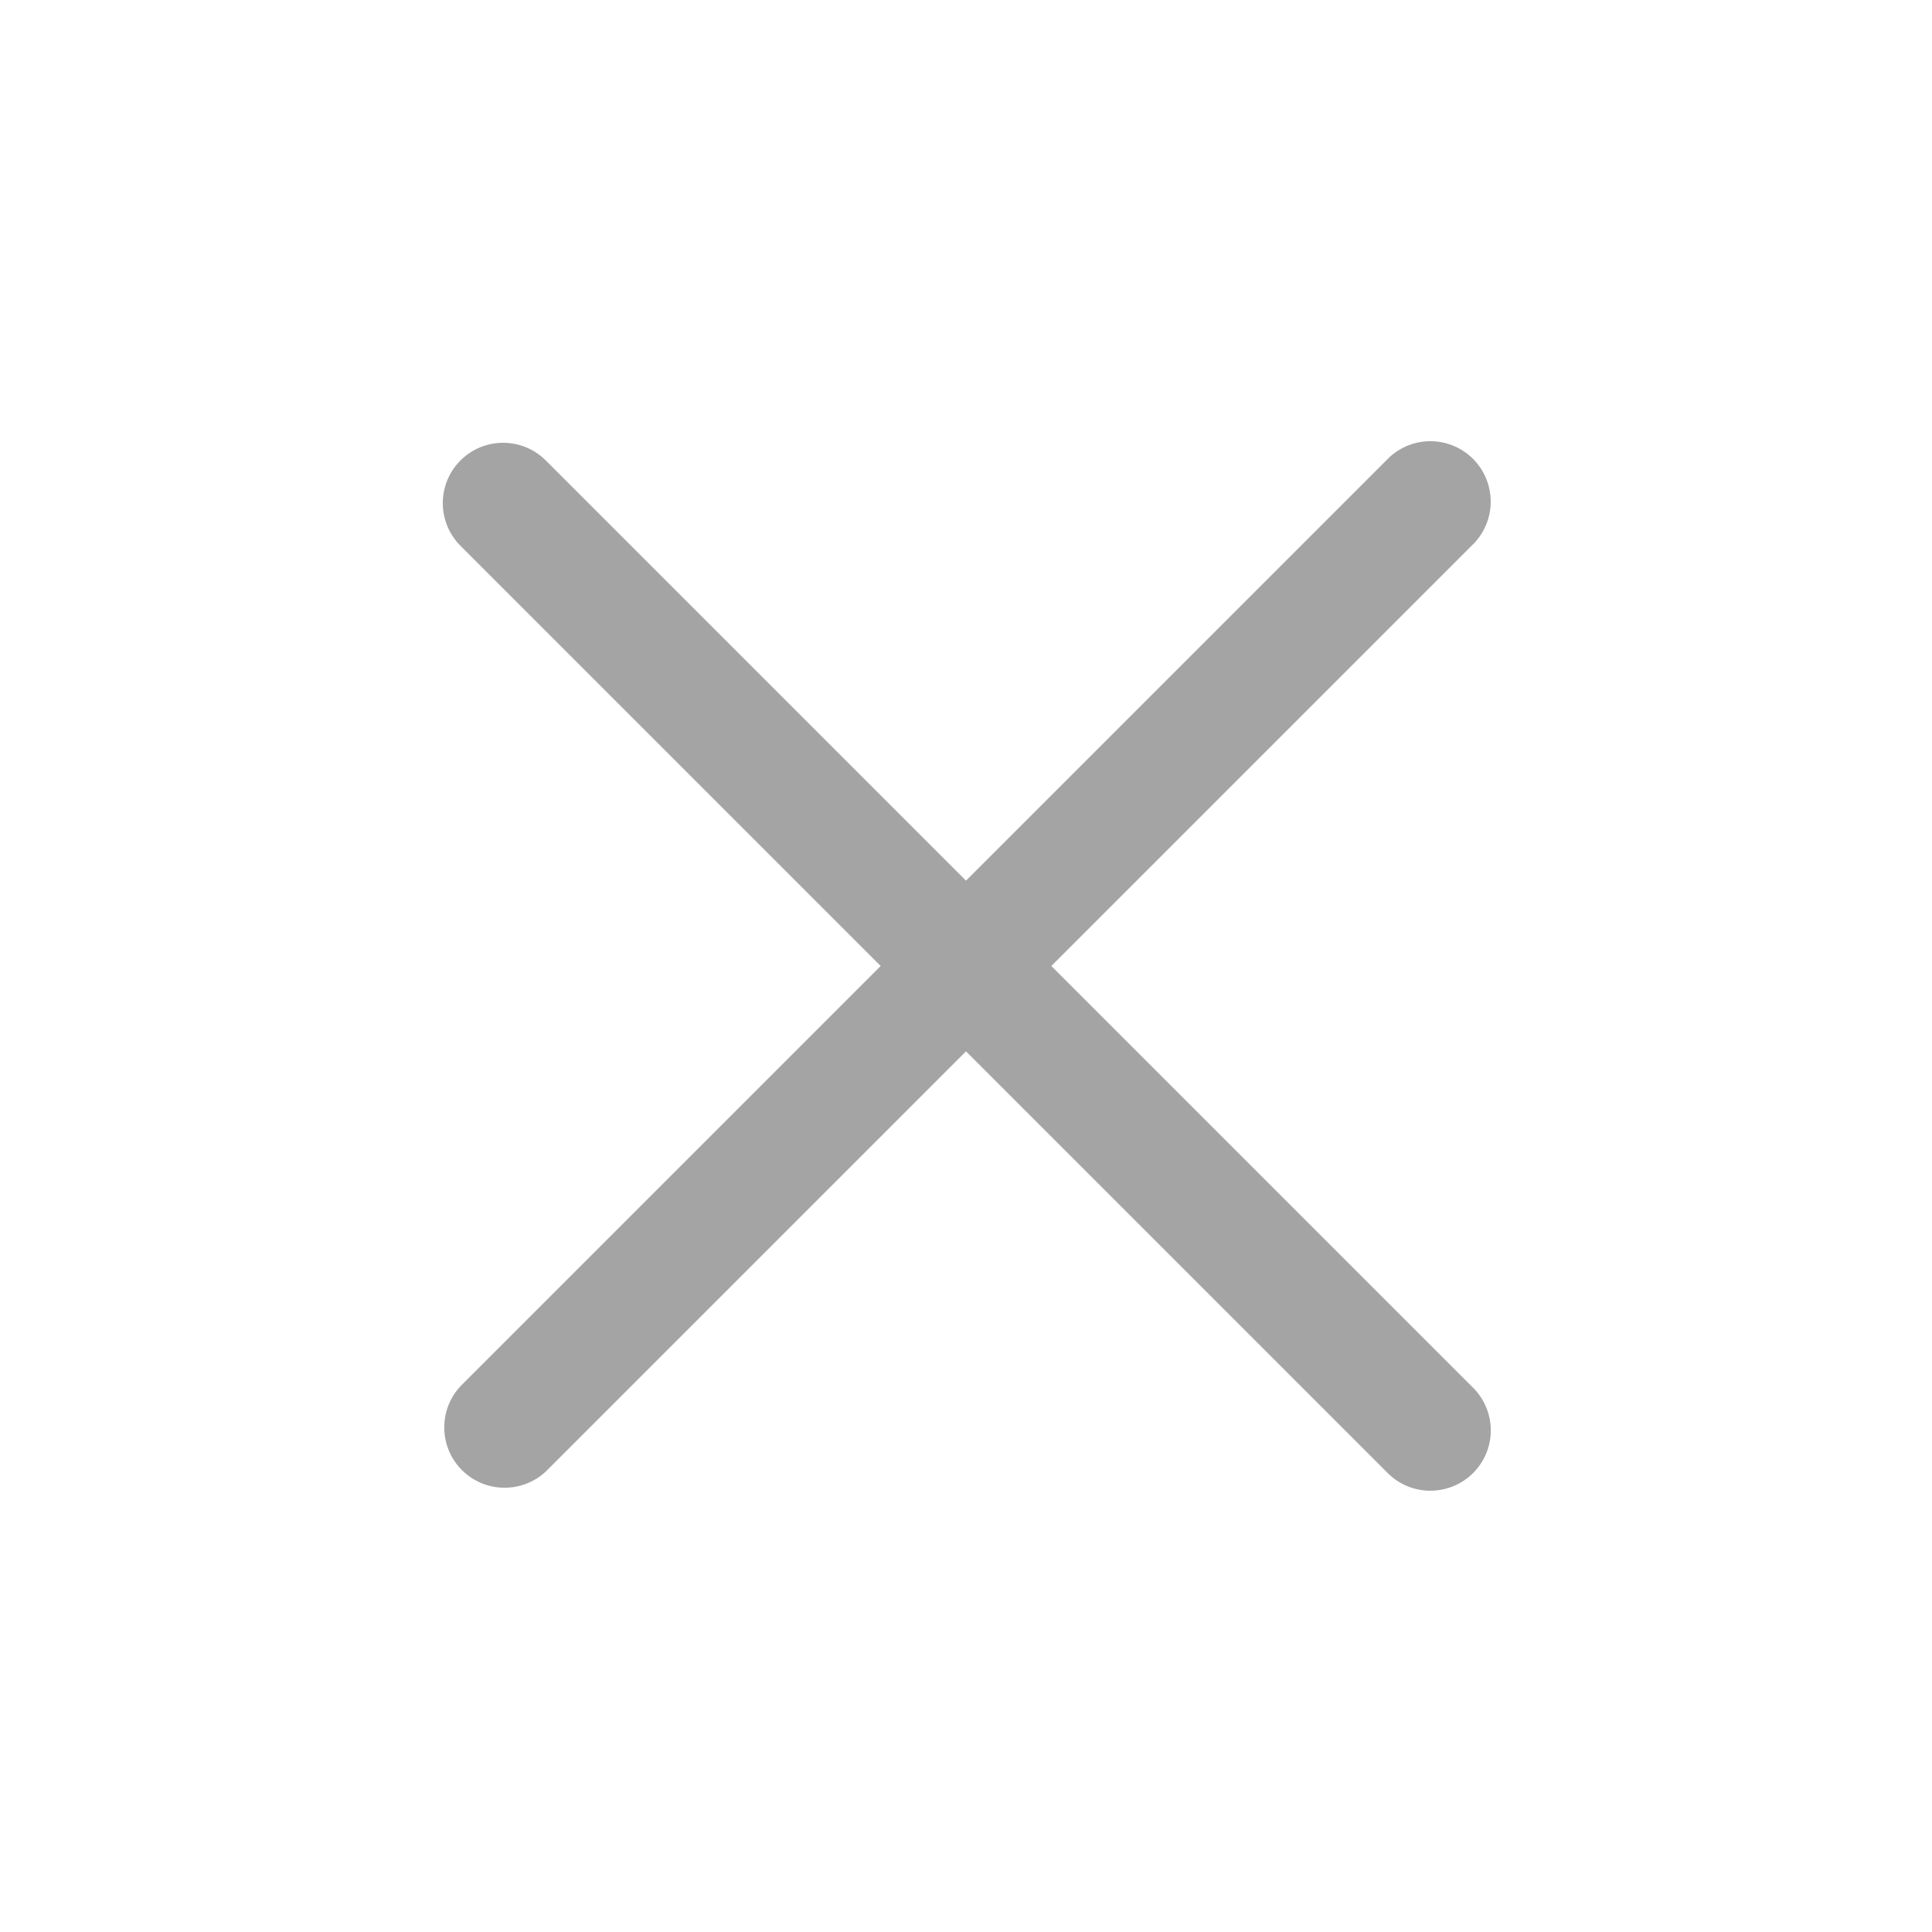
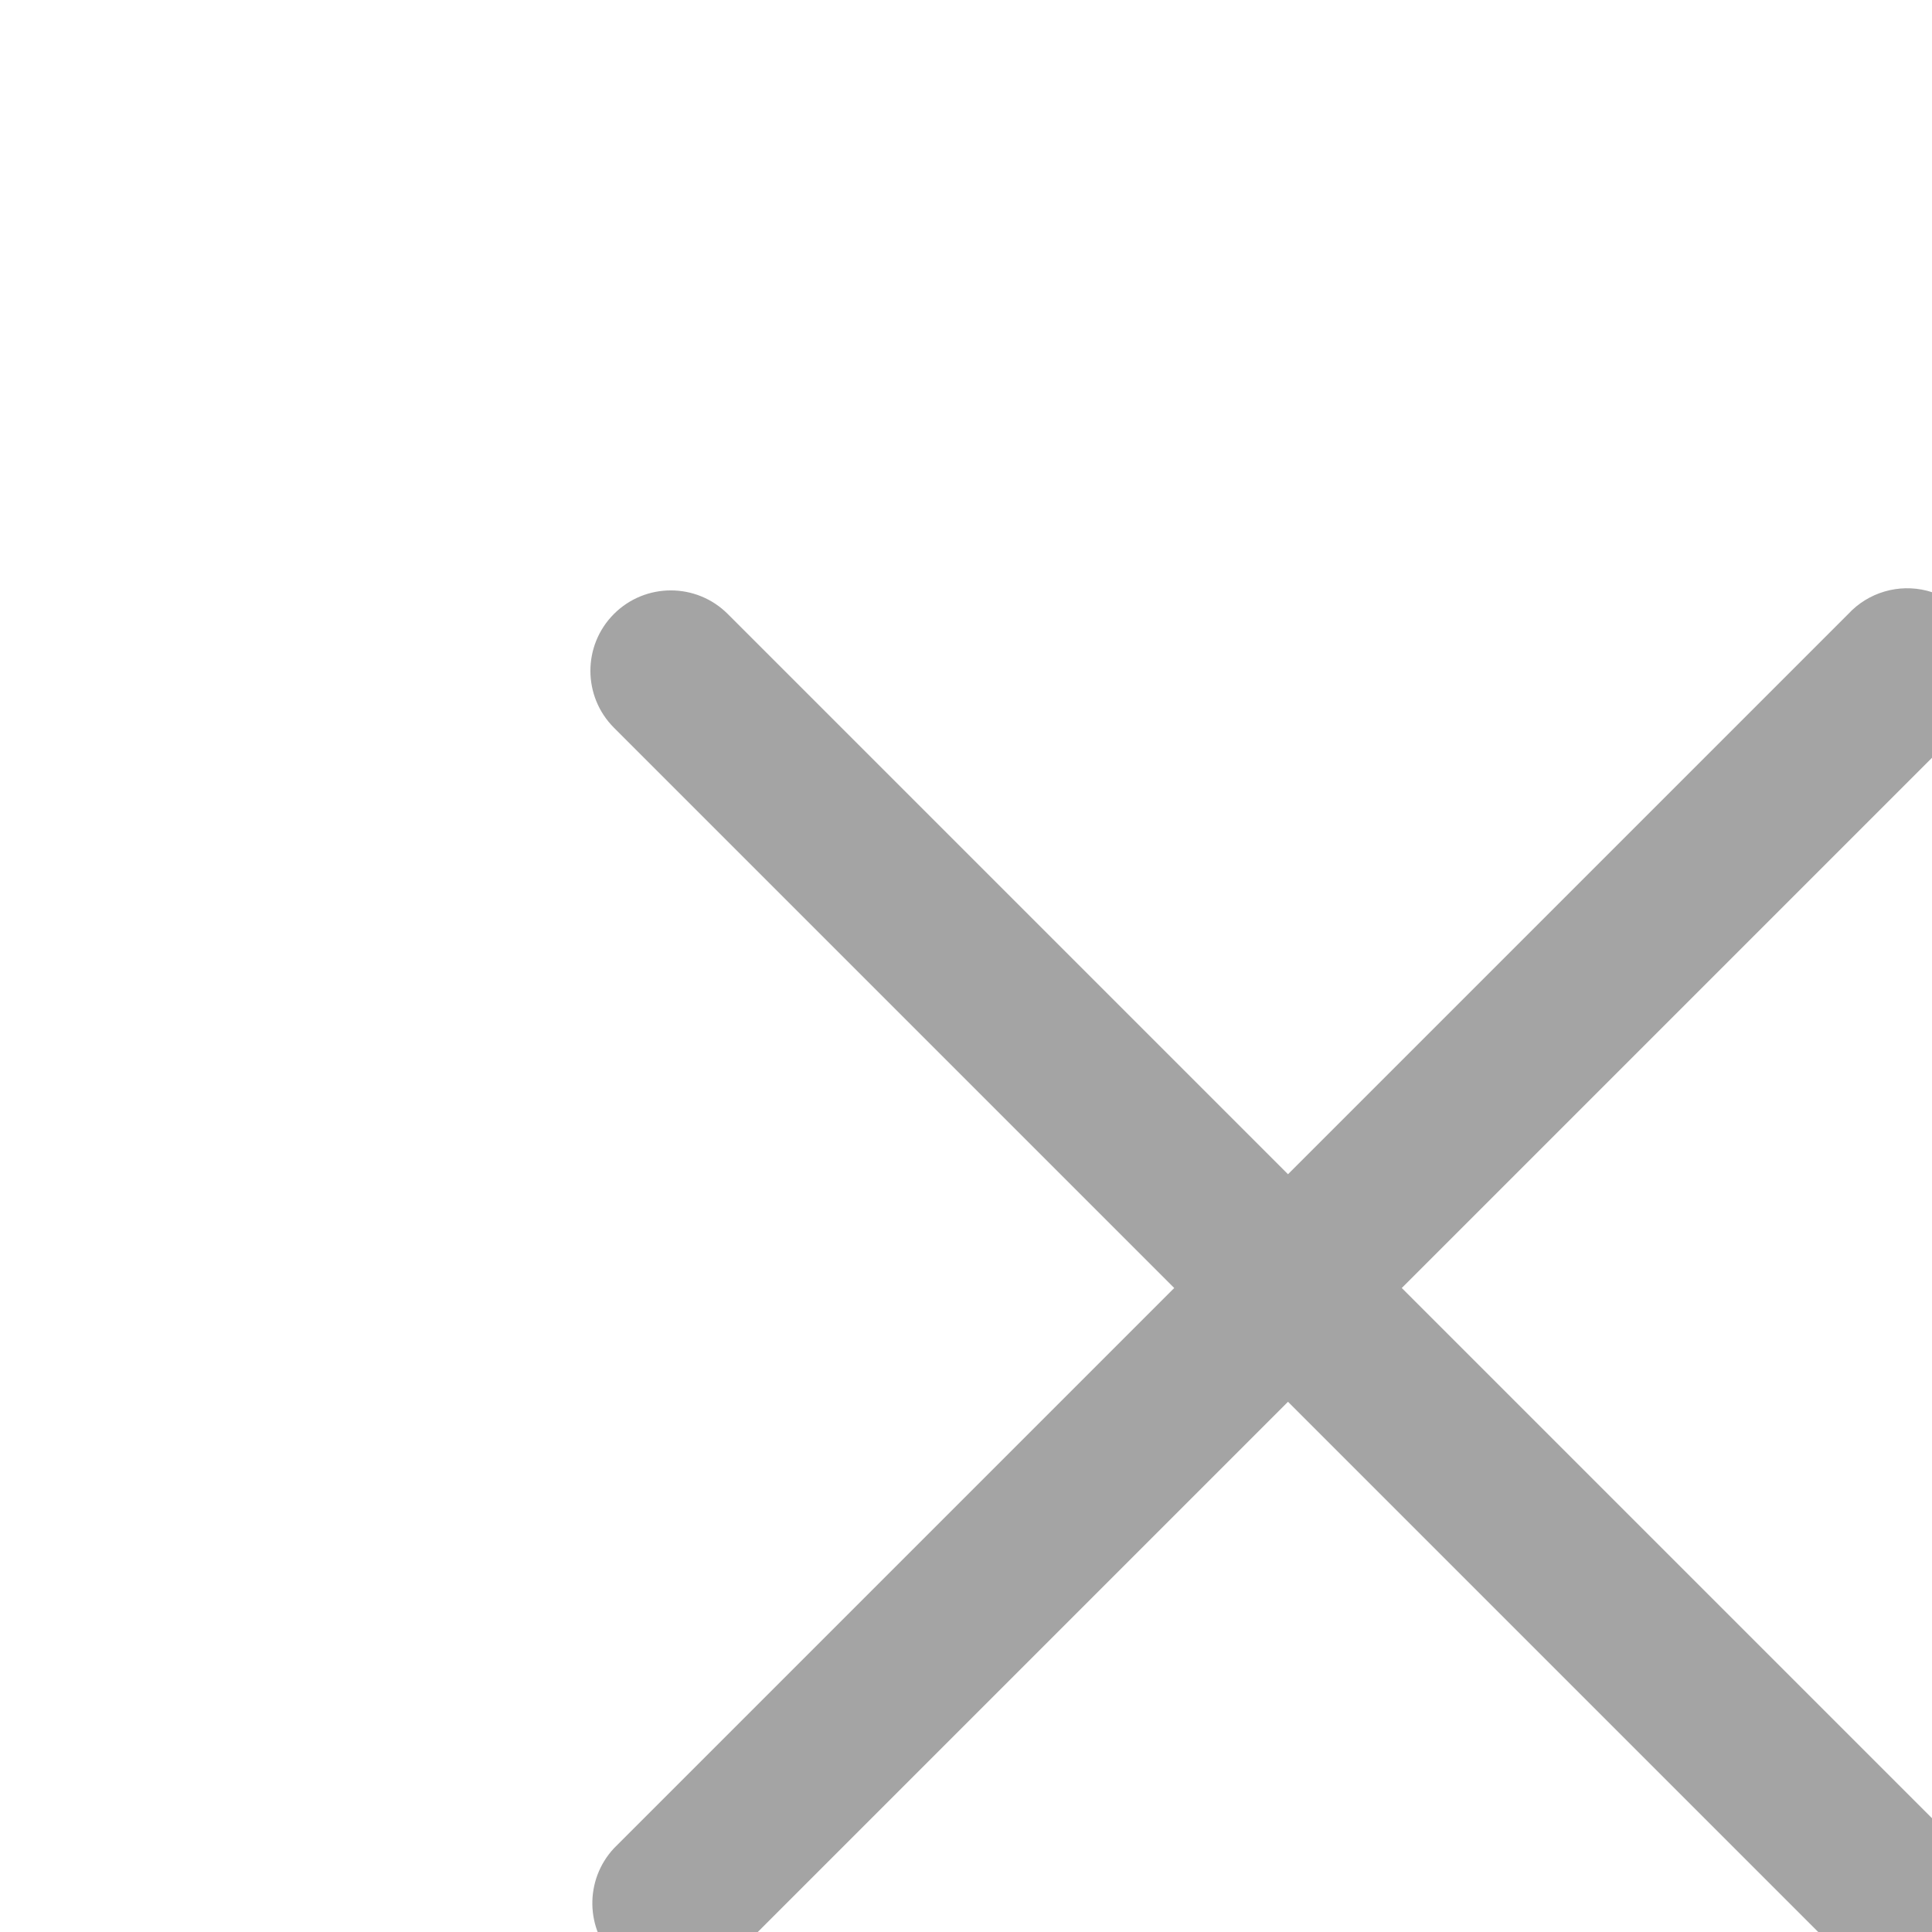
- <svg xmlns="http://www.w3.org/2000/svg" fill="#A4A4A4" viewBox="0 0 24 24" width="24" height="24">
+ <svg xmlns="http://www.w3.org/2000/svg" fill="#A4A4A4" viewBox="0 0 18 18" width="18" height="18">
  <path d="M5.72 5.72a.75.75 0 0 1 1.06 0L12 10.94l5.22-5.22a.749.749 0 0 1 1.275.326.749.749 0 0 1-.215.734L13.06 12l5.22 5.22a.749.749 0 0 1-.326 1.275.749.749 0 0 1-.734-.215L12 13.06l-5.22 5.22a.751.751 0 0 1-1.042-.018.751.751 0 0 1-.018-1.042L10.94 12 5.72 6.78a.75.75 0 0 1 0-1.06Z" />
</svg>
